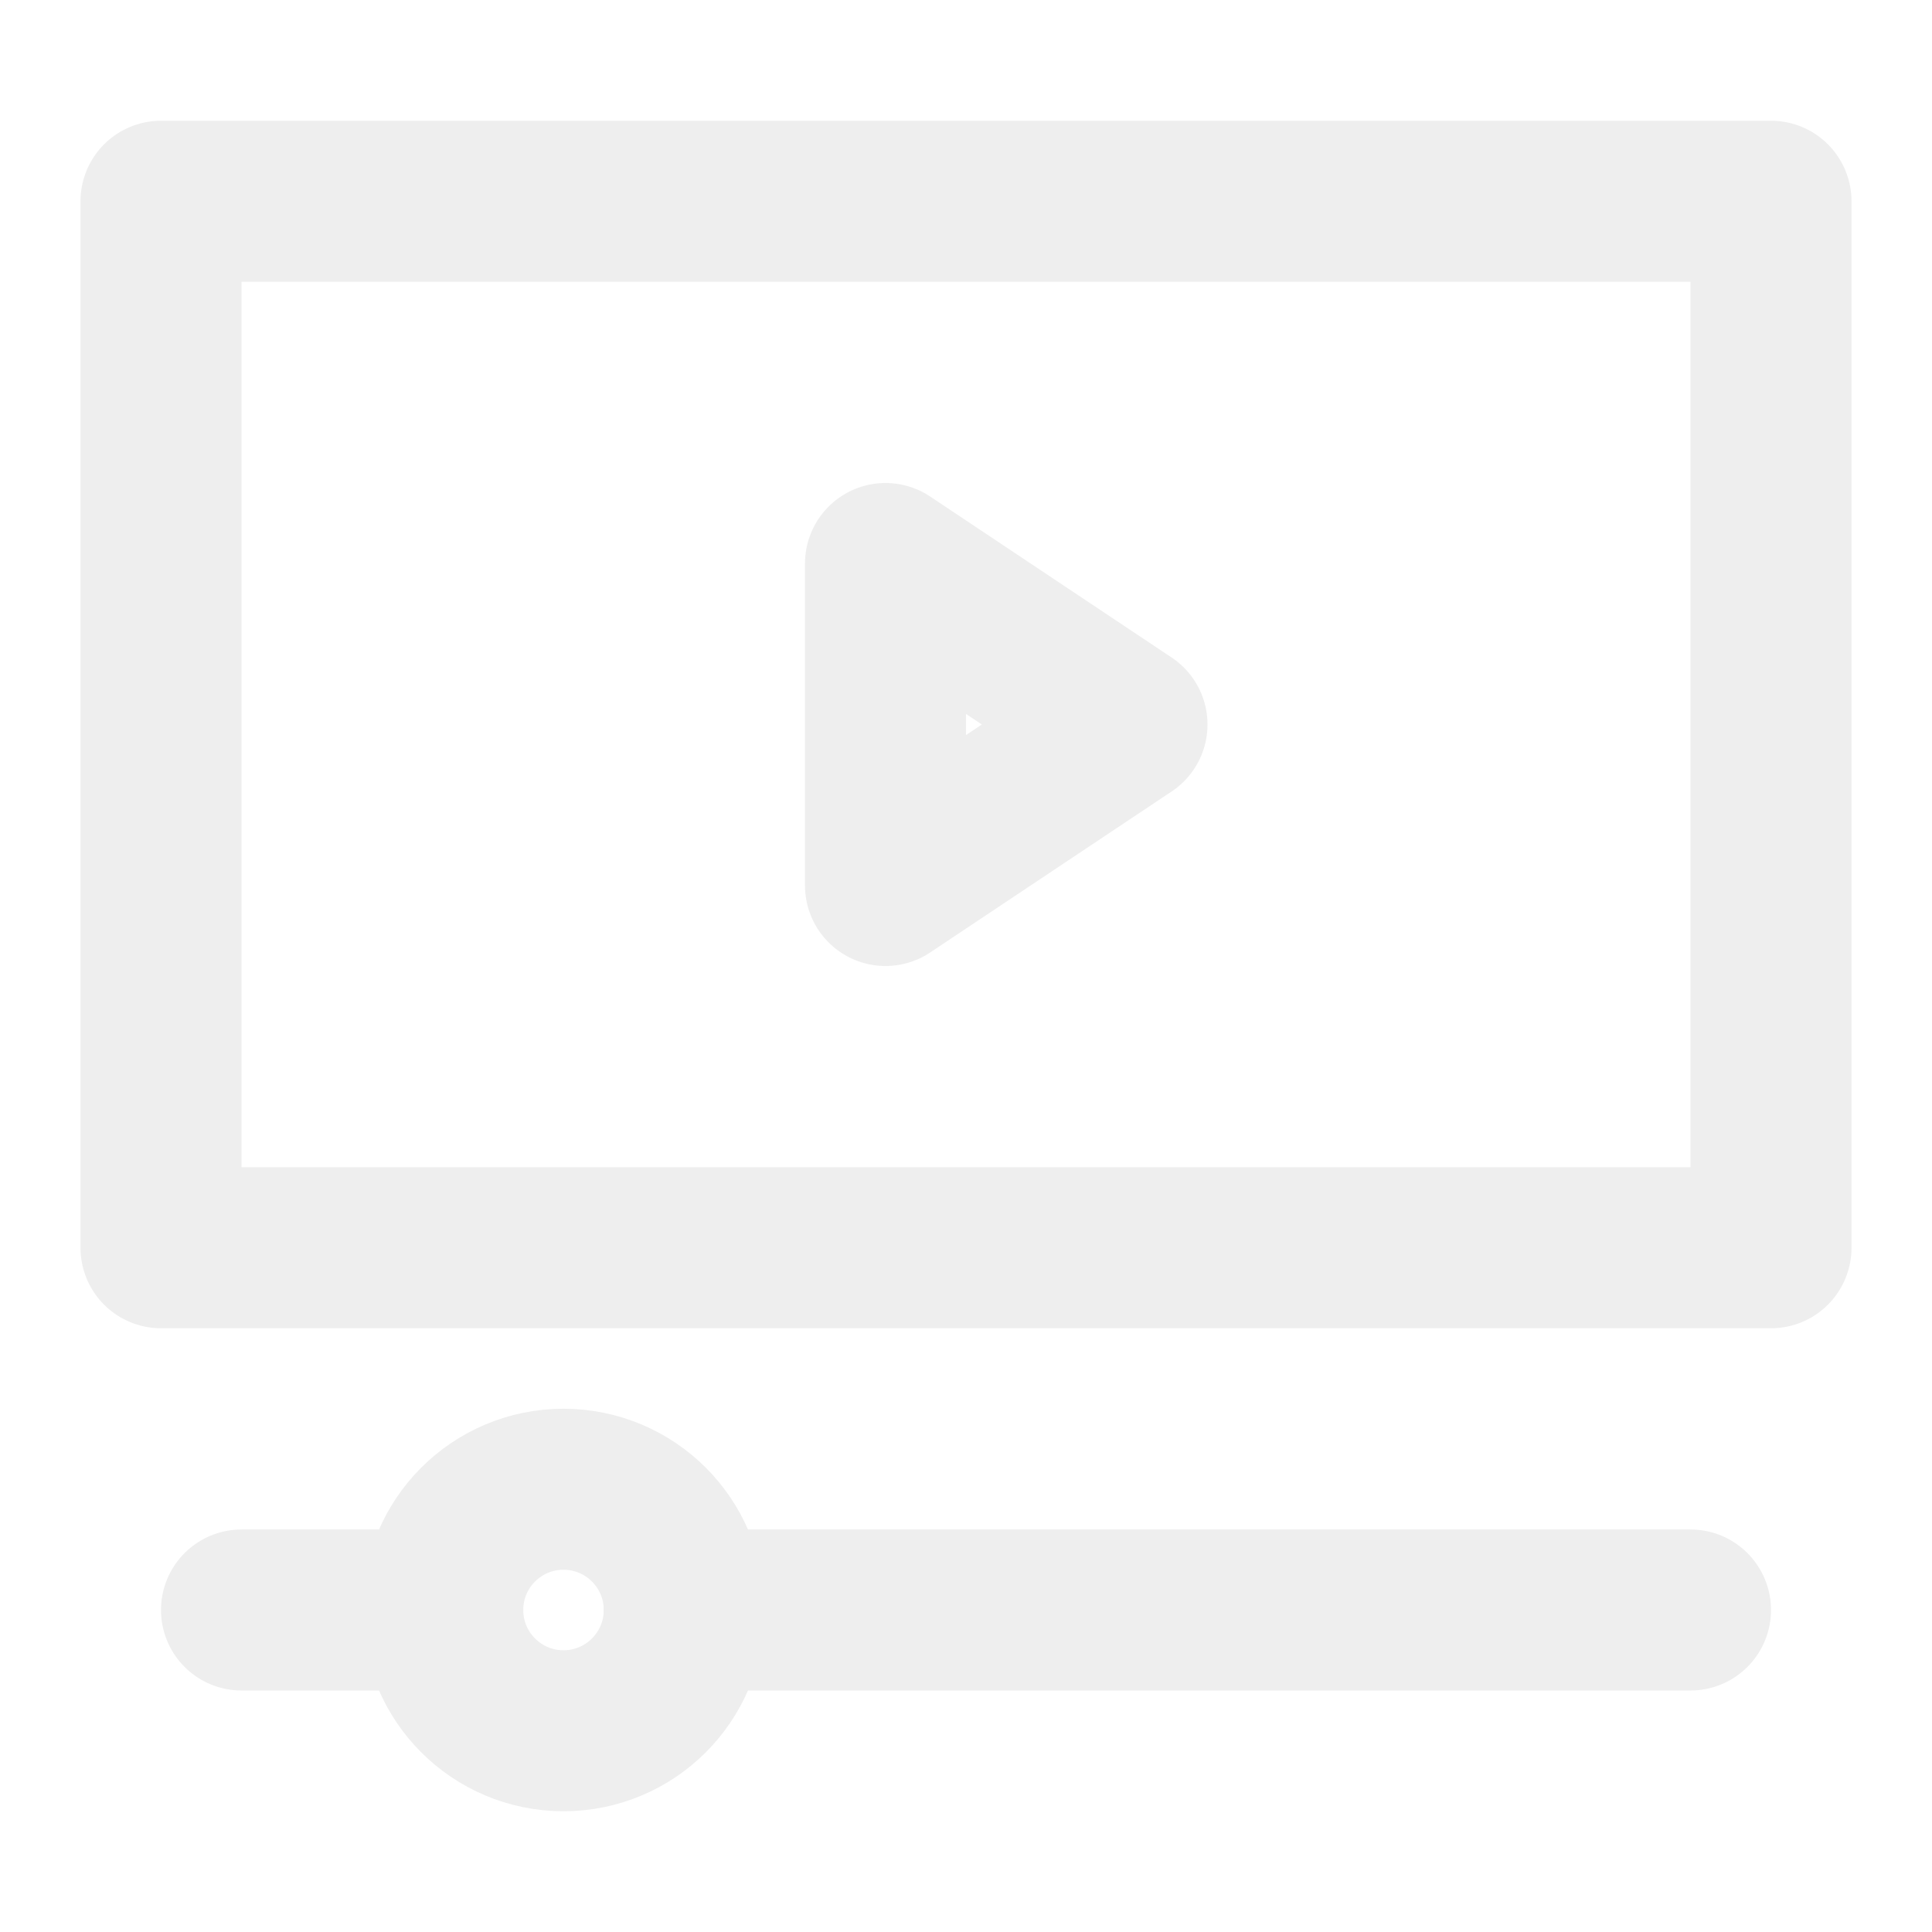
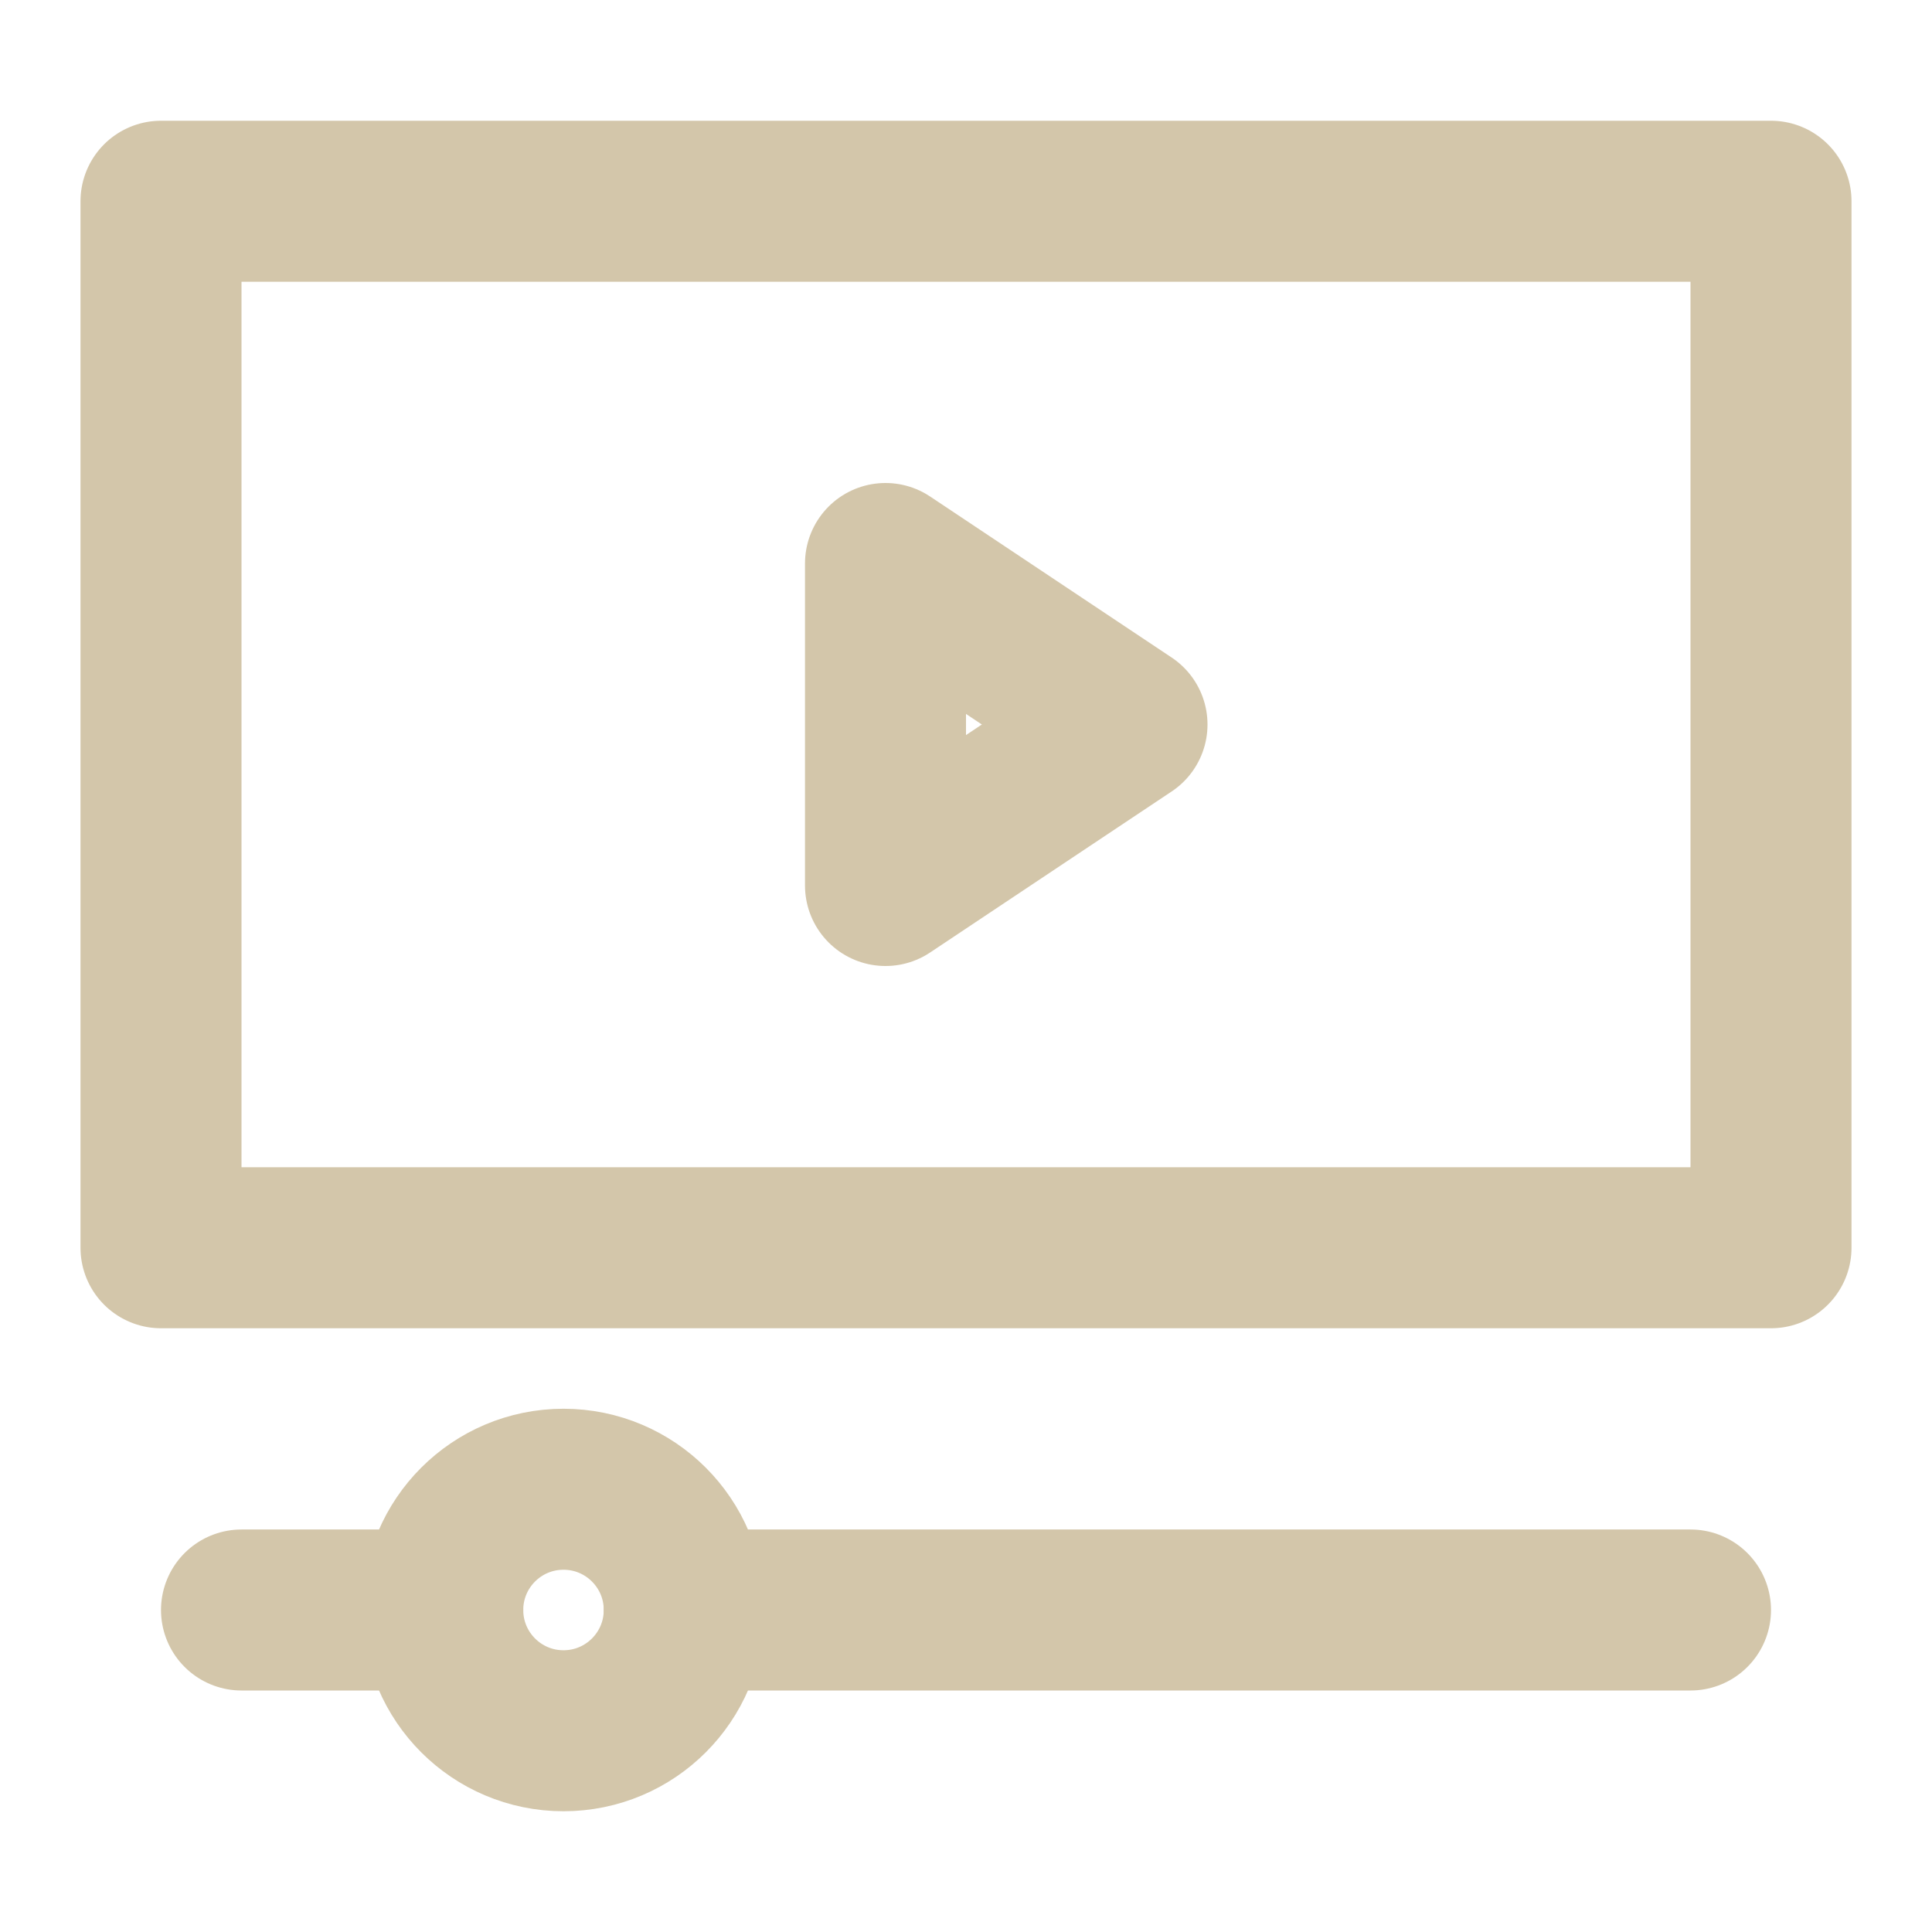
<svg xmlns="http://www.w3.org/2000/svg" width="192" height="192" viewBox="0 0 192 192">
-   <path fill="none" stroke-width="4" stroke-linecap="round" stroke-linejoin="round" stroke="rgb(93.333%, 93.333%, 93.333%)" stroke-opacity="1" stroke-miterlimit="4" d="M 4 5 L 44 5 L 44 31 L 4 31 Z M 4 5 " transform="matrix(4, 0, 0, 4, 0, 0)" />
-   <path fill="none" stroke-width="4" stroke-linecap="round" stroke-linejoin="round" stroke="rgb(93.333%, 93.333%, 93.333%)" stroke-opacity="1" stroke-miterlimit="4" d="M 22 14 L 28 18 L 22 22 Z M 22 14 " transform="matrix(4, 0, 0, 4, 0, 0)" />
-   <path fill="none" stroke-width="4" stroke-linecap="round" stroke-linejoin="round" stroke="rgb(93.333%, 93.333%, 93.333%)" stroke-opacity="1" stroke-miterlimit="4" d="M 11 40 L 6 40 " transform="matrix(4, 0, 0, 4, 0, 0)" />
-   <path fill="none" stroke-width="4" stroke-linecap="round" stroke-linejoin="round" stroke="rgb(93.333%, 93.333%, 93.333%)" stroke-opacity="1" stroke-miterlimit="4" d="M 17 40 L 42 40 " transform="matrix(4, 0, 0, 4, 0, 0)" />
-   <path fill="none" stroke-width="4" stroke-linecap="round" stroke-linejoin="round" stroke="rgb(93.333%, 93.333%, 93.333%)" stroke-opacity="1" stroke-miterlimit="4" d="M 17 40 C 17 41.657 15.657 43 14 43 C 12.343 43 11 41.657 11 40 C 11 38.343 12.343 37 14 37 C 15.657 37 17 38.343 17 40 Z M 17 40 " transform="matrix(4, 0, 0, 4, 0, 0)" />
+   <path fill="none" stroke-width="4" stroke-linecap="round" stroke-linejoin="round" stroke="#D3C6AA" stroke-opacity="1" stroke-miterlimit="4" d="M 4 5 L 44 5 L 44 31 L 4 31 Z M 4 5 " transform="matrix(4, 0, 0, 4, 0, 0)" />
+   <path fill="none" stroke-width="4" stroke-linecap="round" stroke-linejoin="round" stroke="#D3C6AA" stroke-opacity="1" stroke-miterlimit="4" d="M 22 14 L 28 18 L 22 22 Z M 22 14 " transform="matrix(4, 0, 0, 4, 0, 0)" />
+   <path fill="none" stroke-width="4" stroke-linecap="round" stroke-linejoin="round" stroke="#D3C6AA" stroke-opacity="1" stroke-miterlimit="4" d="M 11 40 L 6 40 " transform="matrix(4, 0, 0, 4, 0, 0)" />
+   <path fill="none" stroke-width="4" stroke-linecap="round" stroke-linejoin="round" stroke="#D3C6AA" stroke-opacity="1" stroke-miterlimit="4" d="M 17 40 L 42 40 " transform="matrix(4, 0, 0, 4, 0, 0)" />
+   <path fill="none" stroke-width="4" stroke-linecap="round" stroke-linejoin="round" stroke="#D3C6AA" stroke-opacity="1" stroke-miterlimit="4" d="M 17 40 C 17 41.657 15.657 43 14 43 C 12.343 43 11 41.657 11 40 C 11 38.343 12.343 37 14 37 C 15.657 37 17 38.343 17 40 Z M 17 40 " transform="matrix(4, 0, 0, 4, 0, 0)" />
</svg>
